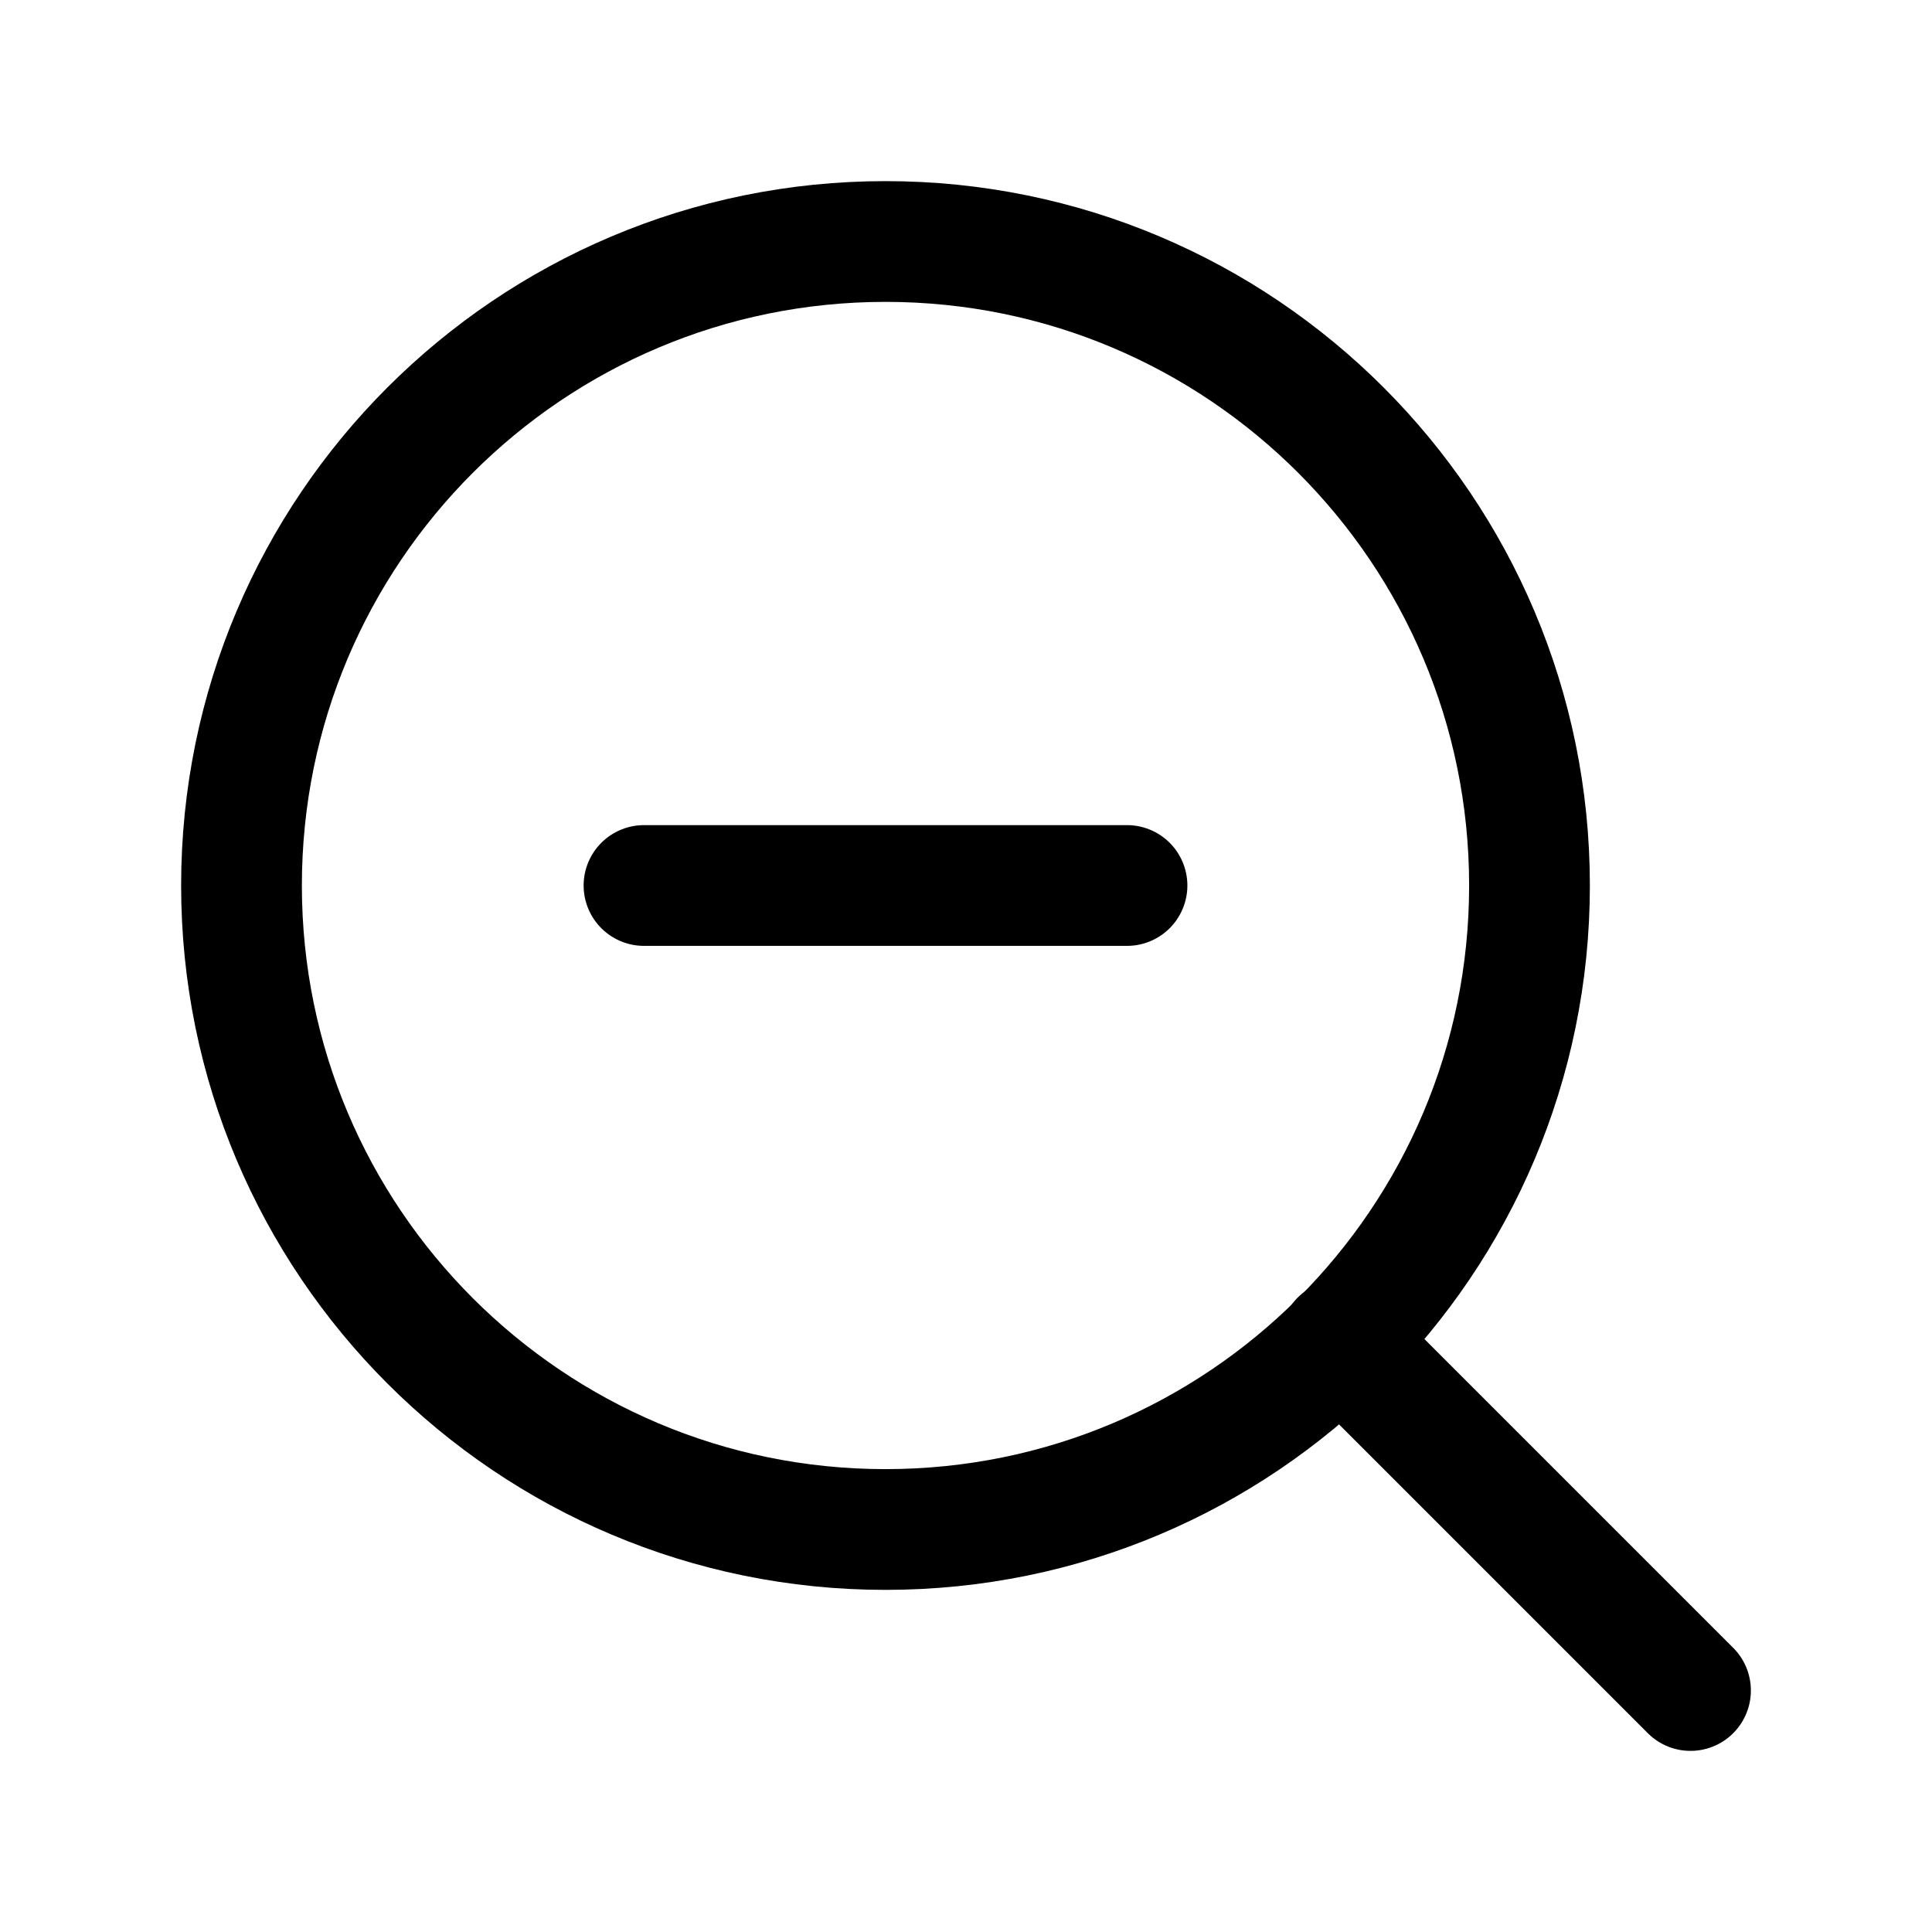
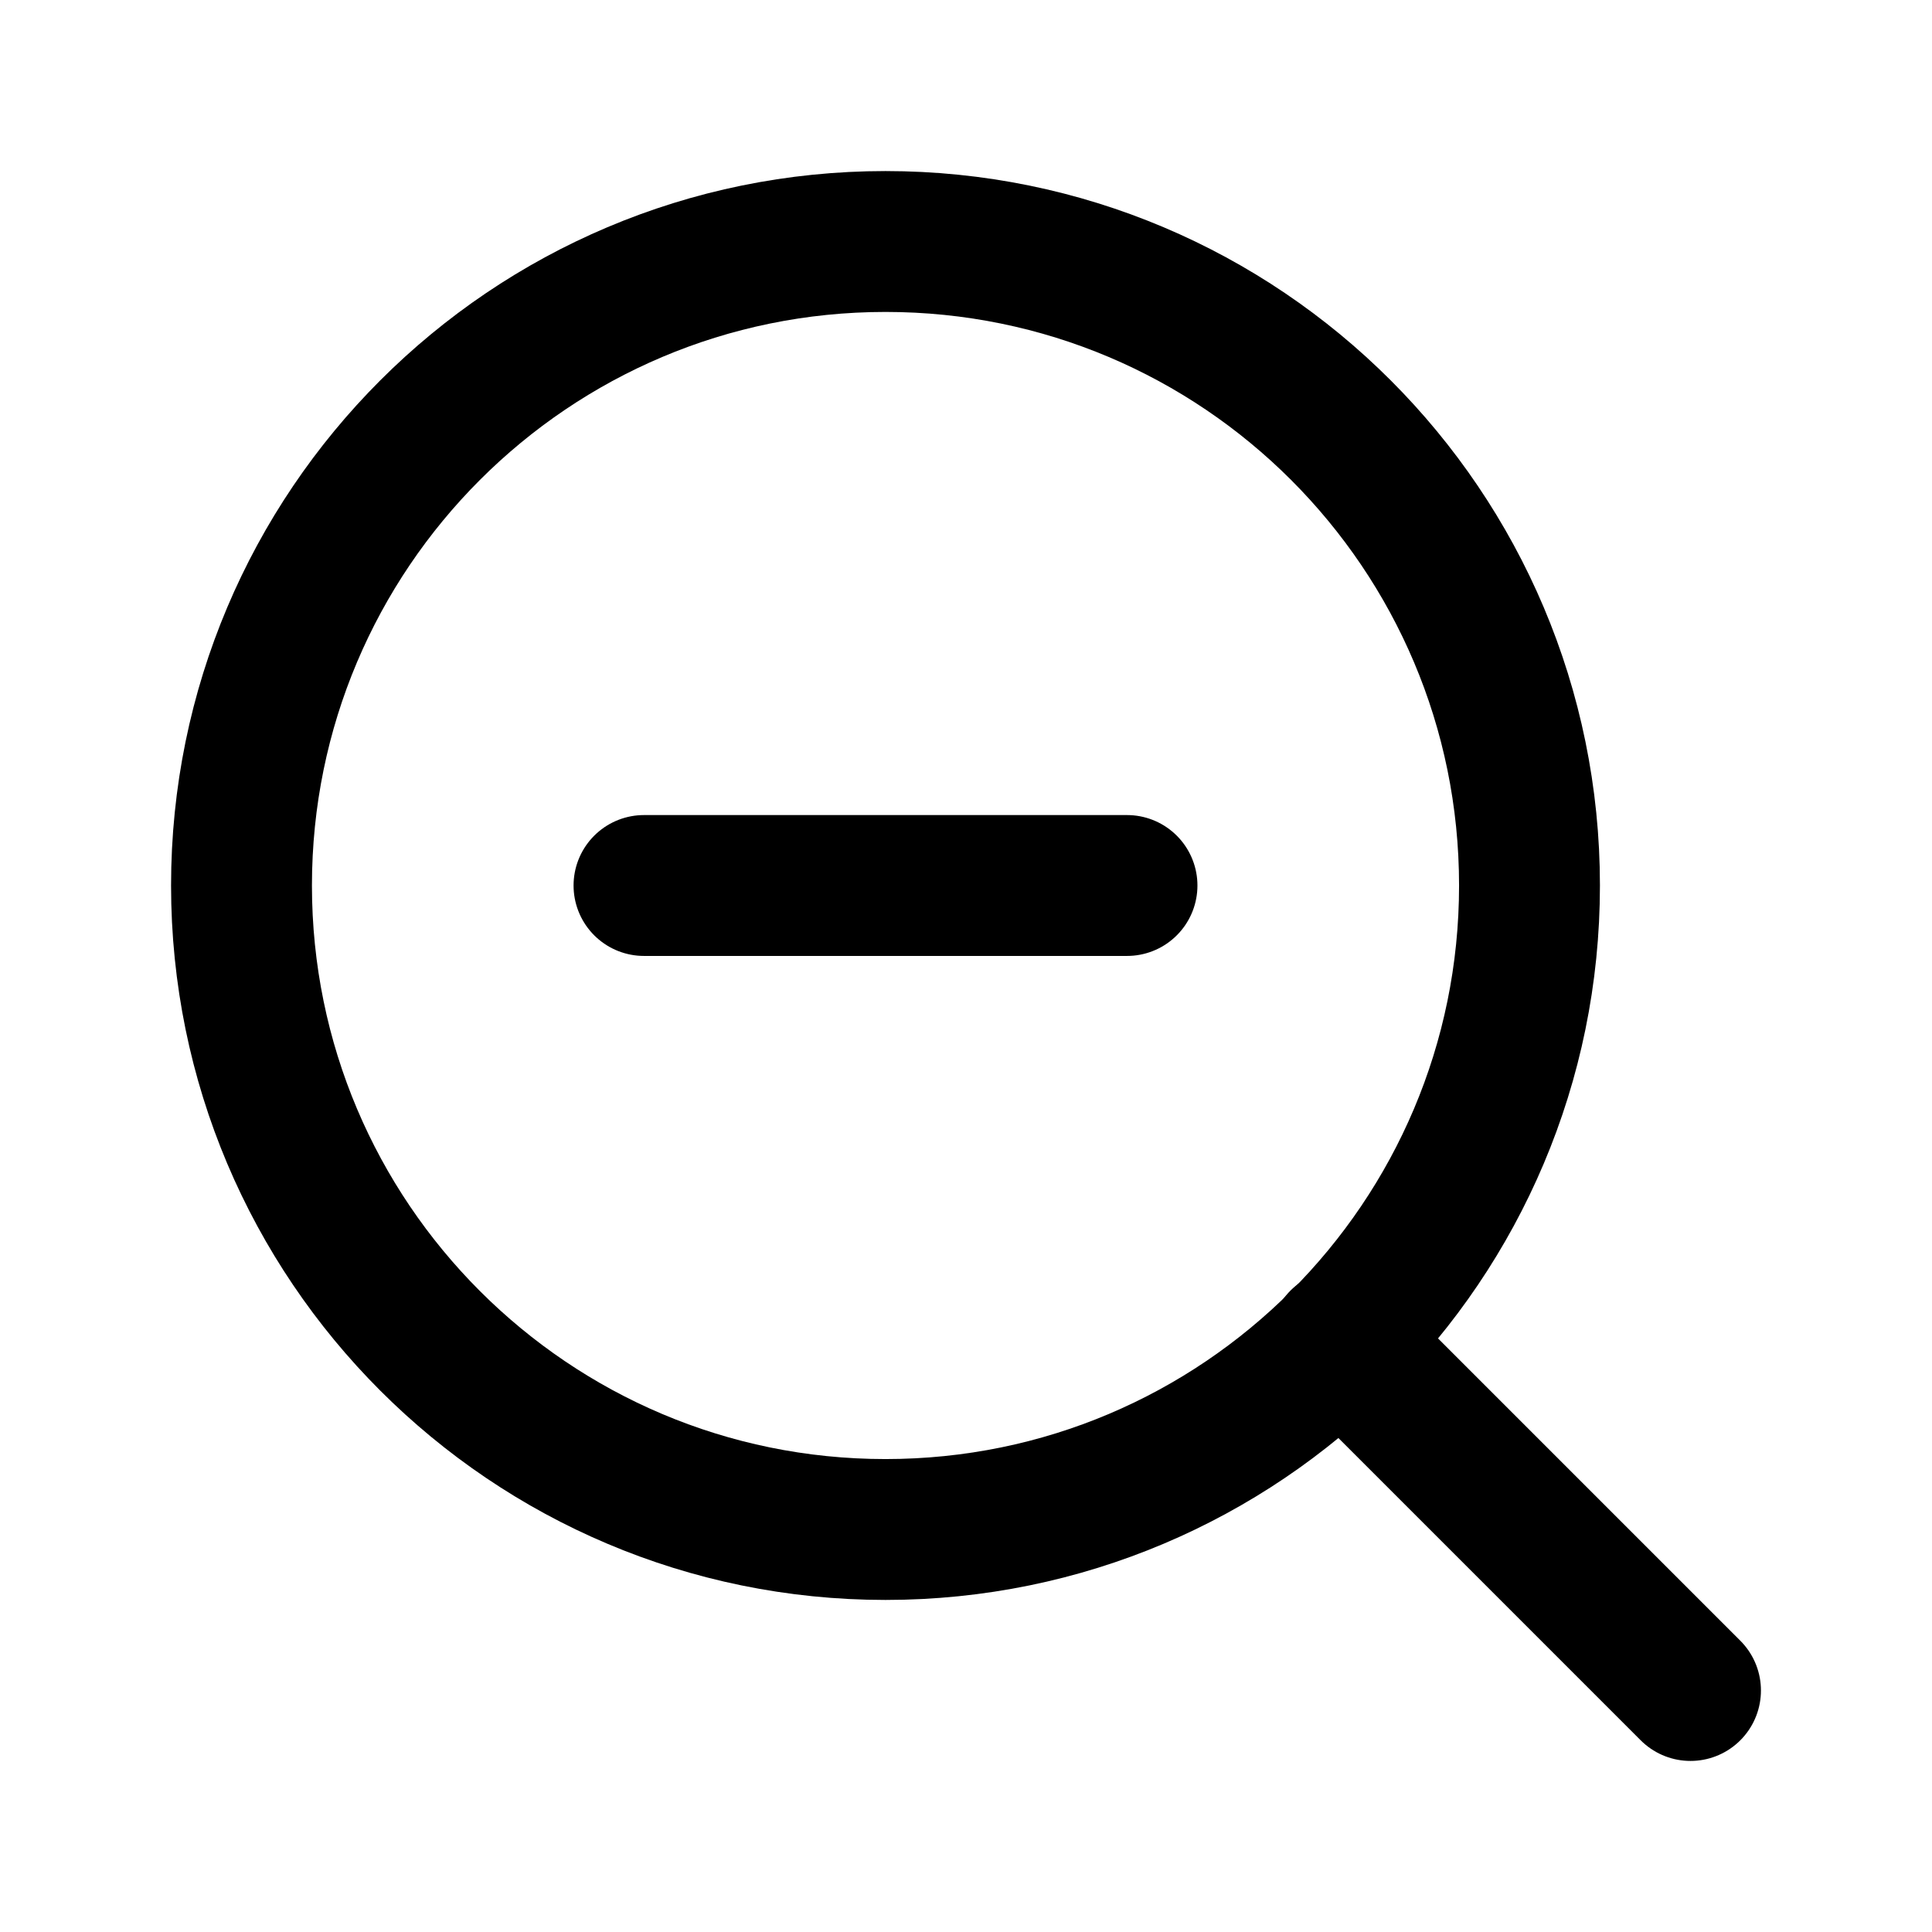
- <svg xmlns="http://www.w3.org/2000/svg" width="24" height="24" viewBox="0 0 24 24" fill="none" stroke="currentColor" stroke-width="1.5" stroke-linecap="round" stroke-linejoin="round">
+ <svg xmlns="http://www.w3.org/2000/svg" width="24" height="24" viewBox="0 0 24 24" fill="none" stroke="currentColor" stroke-width="1.75" stroke-linecap="round" stroke-linejoin="round">
  <circle cx="11" cy="11" r="8" />
  <line x1="21" x2="16.65" y1="21" y2="16.65" />
  <line x1="8" x2="14" y1="11" y2="11" />
</svg>
